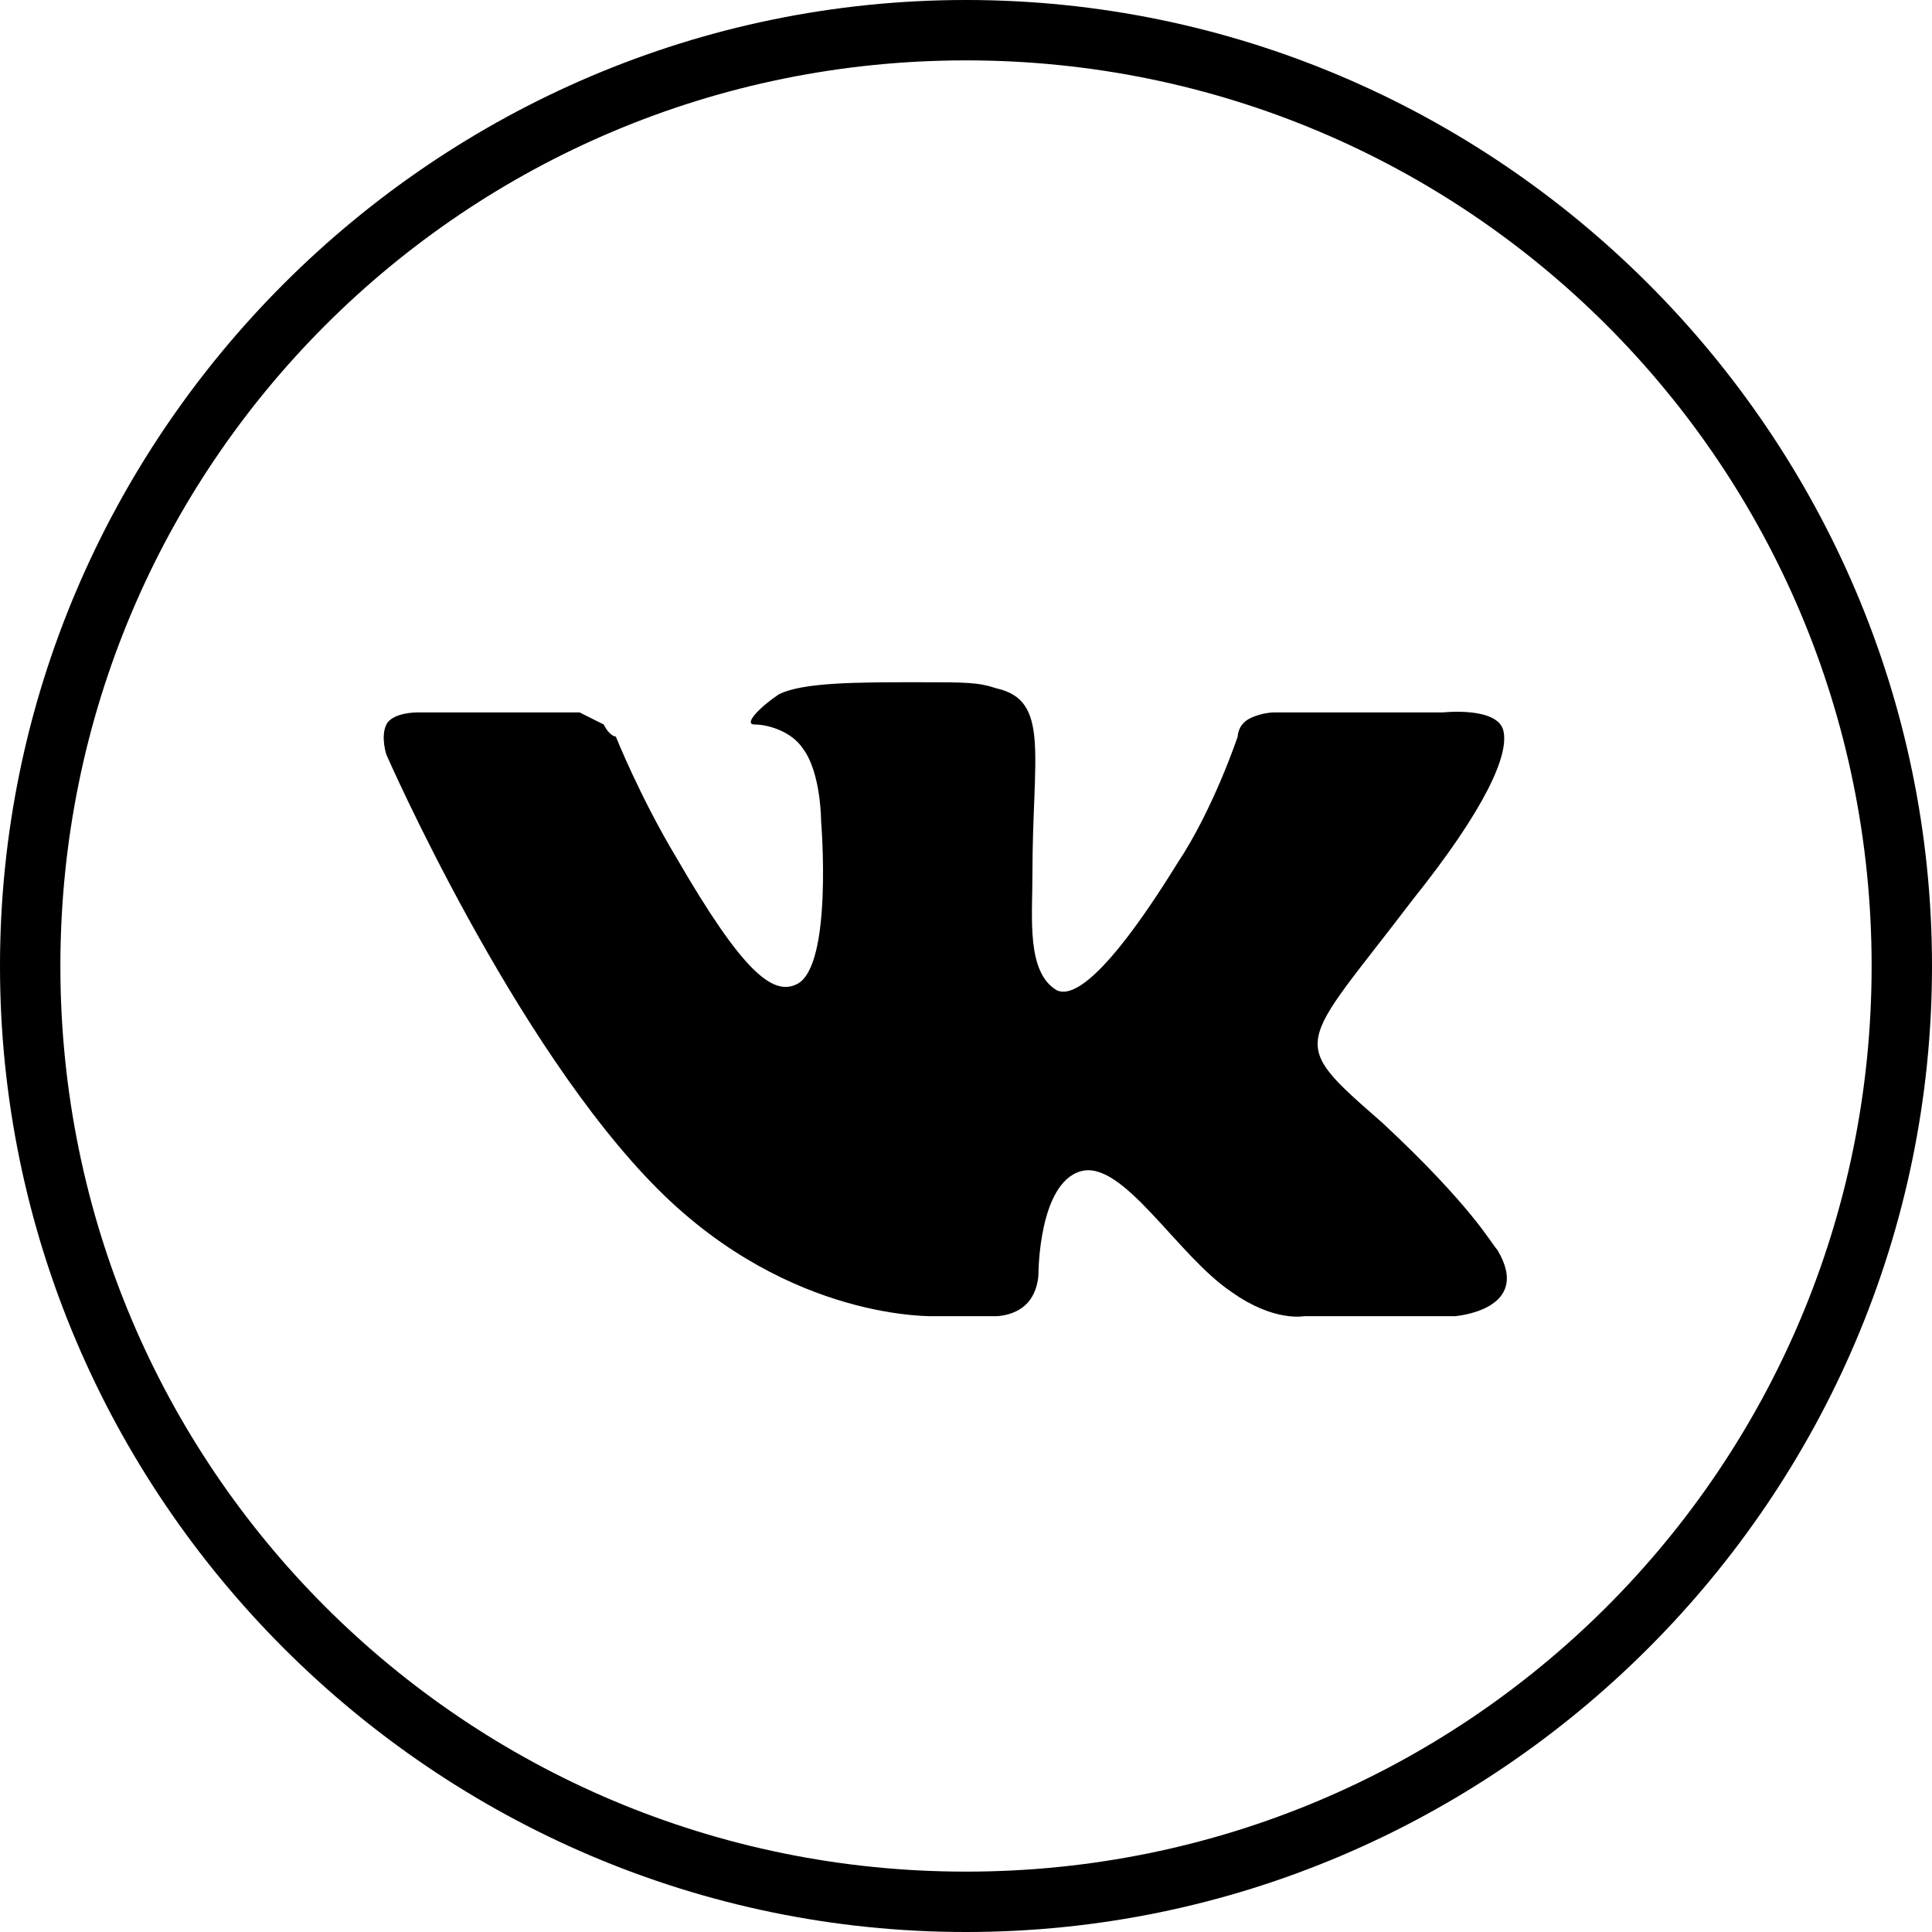
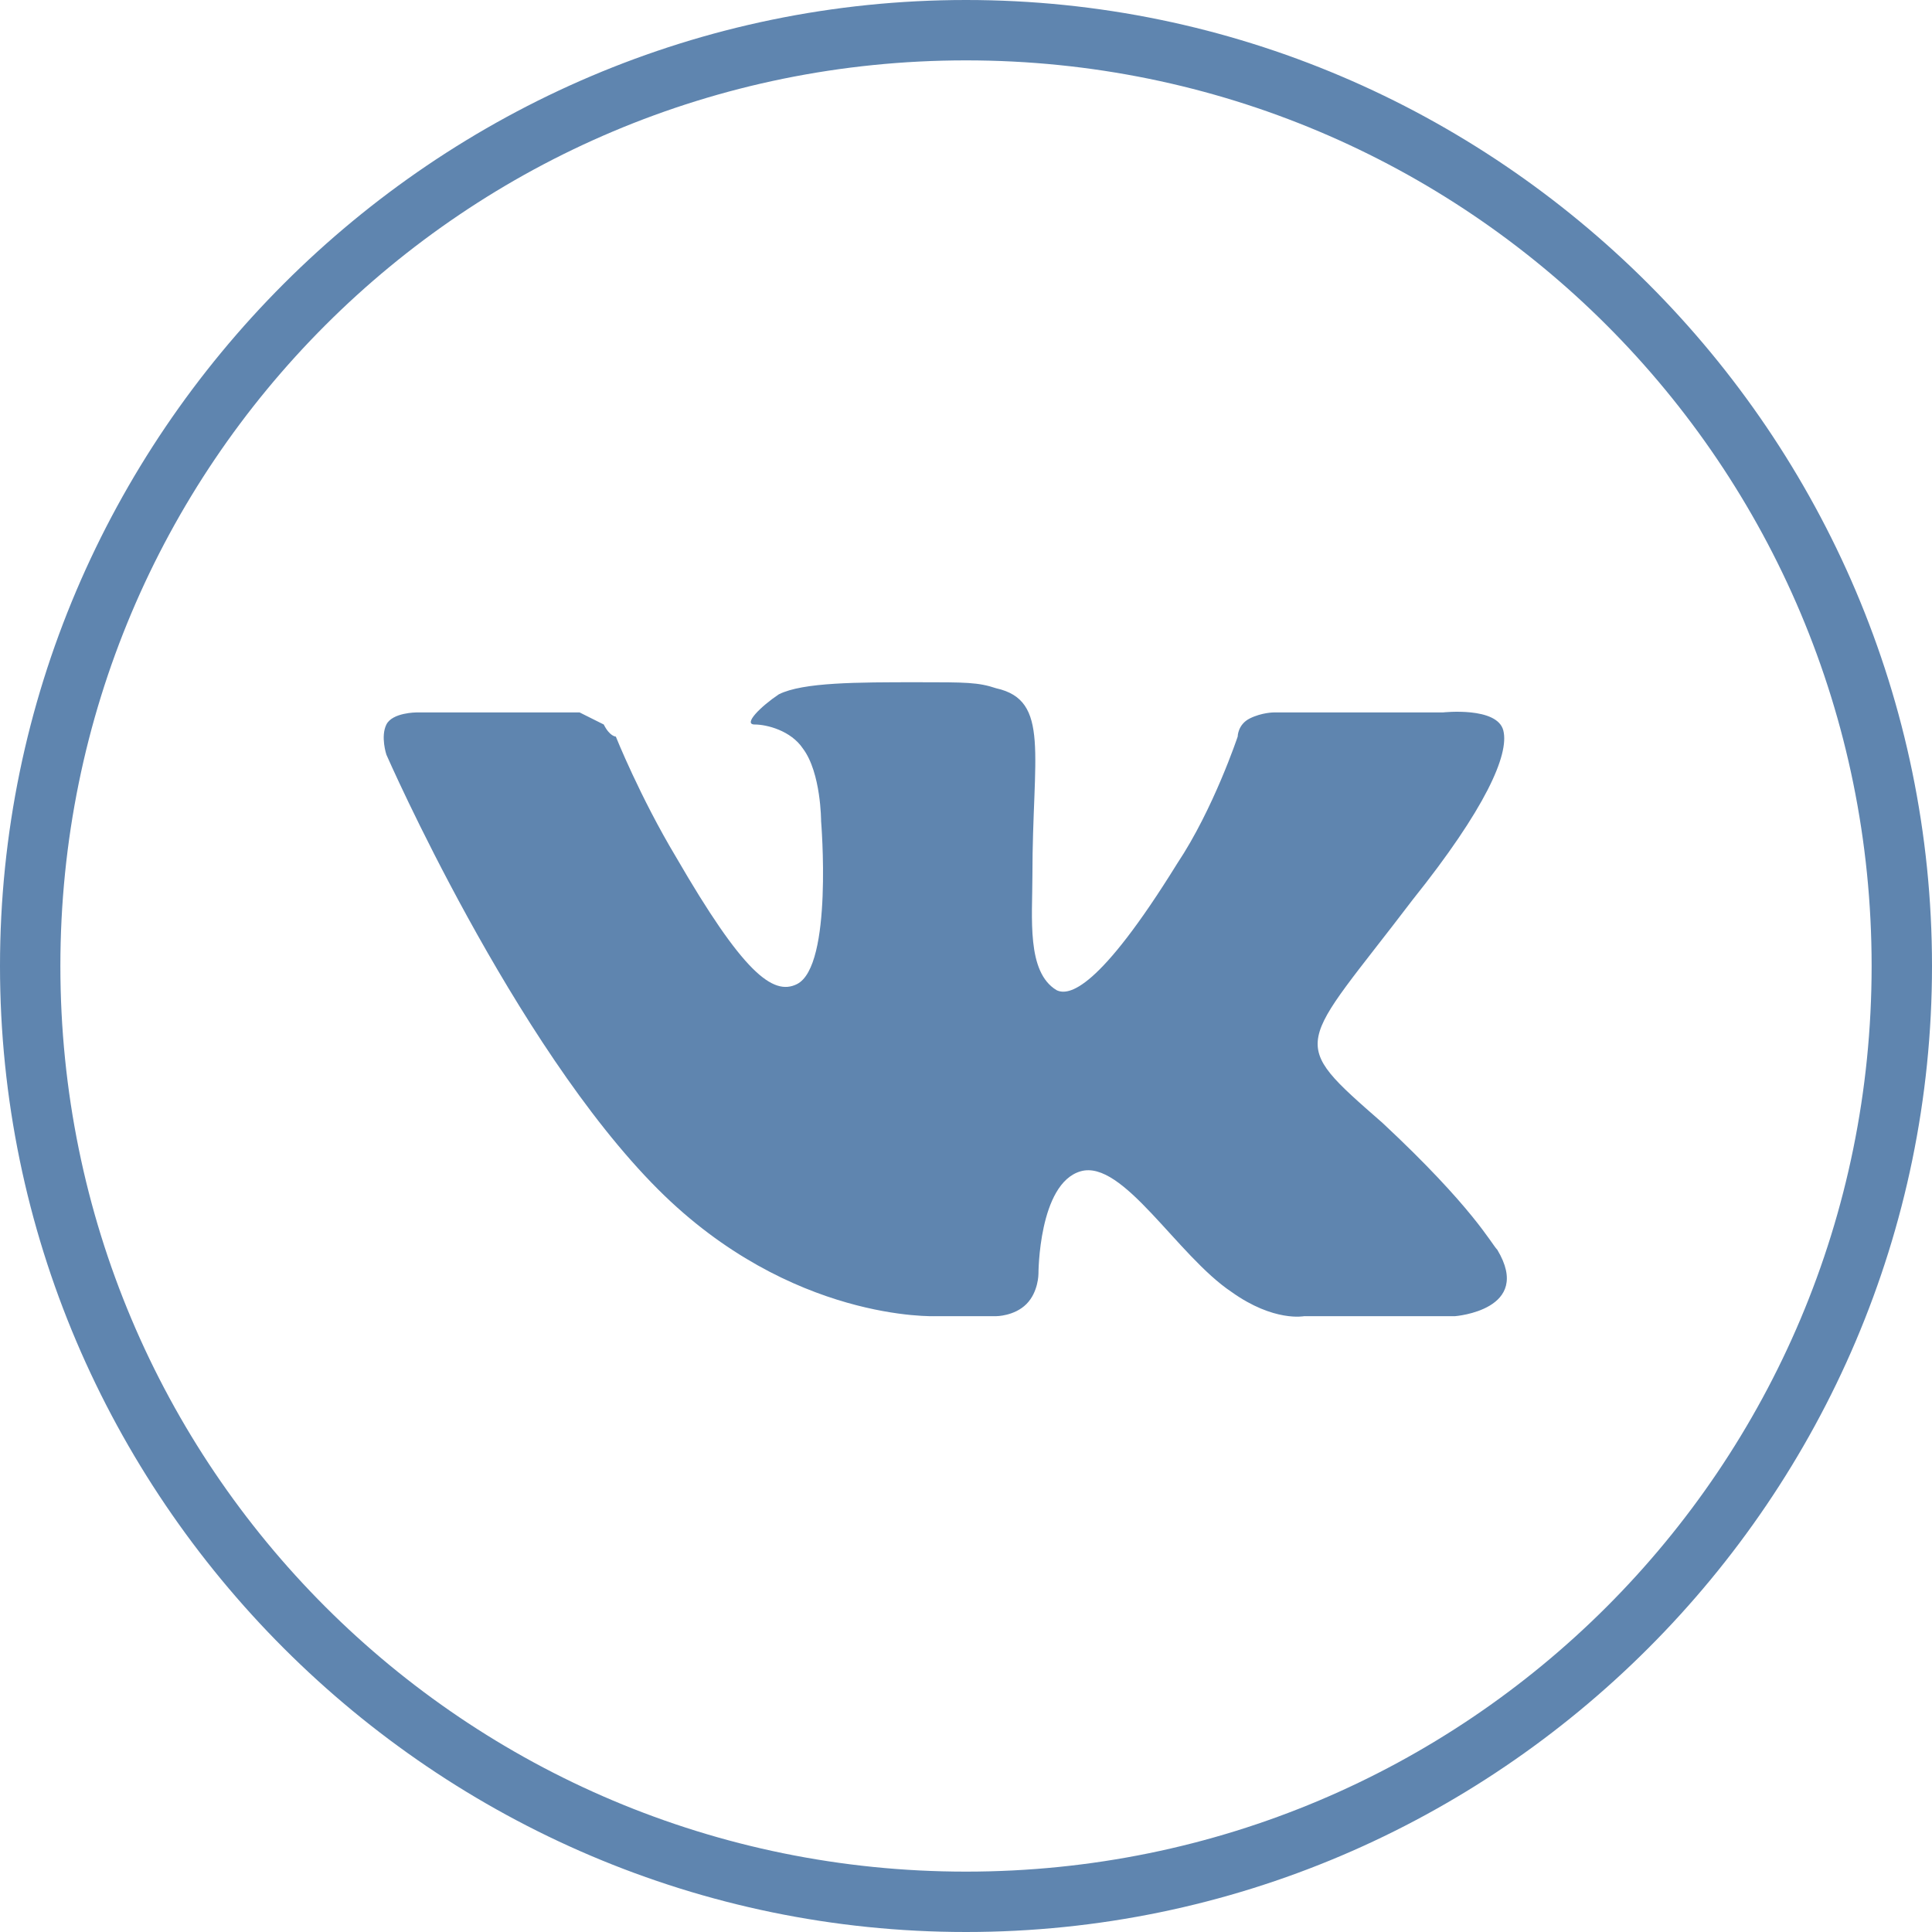
- <svg xmlns="http://www.w3.org/2000/svg" class="dk-footer__social-icon" viewBox="0 0 32 32" enable-background="new 0 0 32 32">
+ <svg xmlns="http://www.w3.org/2000/svg" fill="#5F85AF" viewBox="0 0 32 32" enable-background="new 0 0 32 32">
  <path d="m16.5 21.8c0 0 .3 0 .5-.2s.2-.5.2-.5 0-1.5.7-1.7 1.6 1.4 2.5 2c.7.5 1.2.4 1.2.4h2.5c0 0 1.3-.1.7-1.1-.1-.1-.4-.7-1.9-2.1-1.6-1.4-1.4-1.2.5-3.7 1.2-1.5 1.6-2.4 1.5-2.8s-1-.3-1-.3h-2.8c0 0-.2 0-.4.1-.2.1-.2.3-.2.3s-.4 1.2-1 2.1c-1.3 2.1-1.8 2.2-2 2.1-.5-.3-.4-1.2-.4-1.9 0-2 .3-2.9-.6-3.1-.3-.1-.5-.1-1.3-.1-1 0-1.9 0-2.3.2-.3.2-.6.5-.4.5.2 0 .6.1.8.4.3.4.3 1.2.3 1.2s.2 2.4-.4 2.7c-.4.2-.9-.2-2-2.1-.6-1-1-2-1-2s-.1 0-.2-.2c-.2-.1-.4-.2-.4-.2h-2.7c0 0-.4 0-.5.2s0 .5 0 .5 2.1 4.8 4.5 7.2c2.2 2.2 4.6 2.1 4.6 2.1s1 0 1 0" />
  <path d="m16 1c8.3 0 15 6.7 15 15s-6.7 15-15 15-15-6.7-15-15 6.7-15 15-15m0-1c-8.8 0-16 7.2-16 16s7.2 16 16 16 16-7.2 16-16-7.2-16-16-16z" />
</svg>
